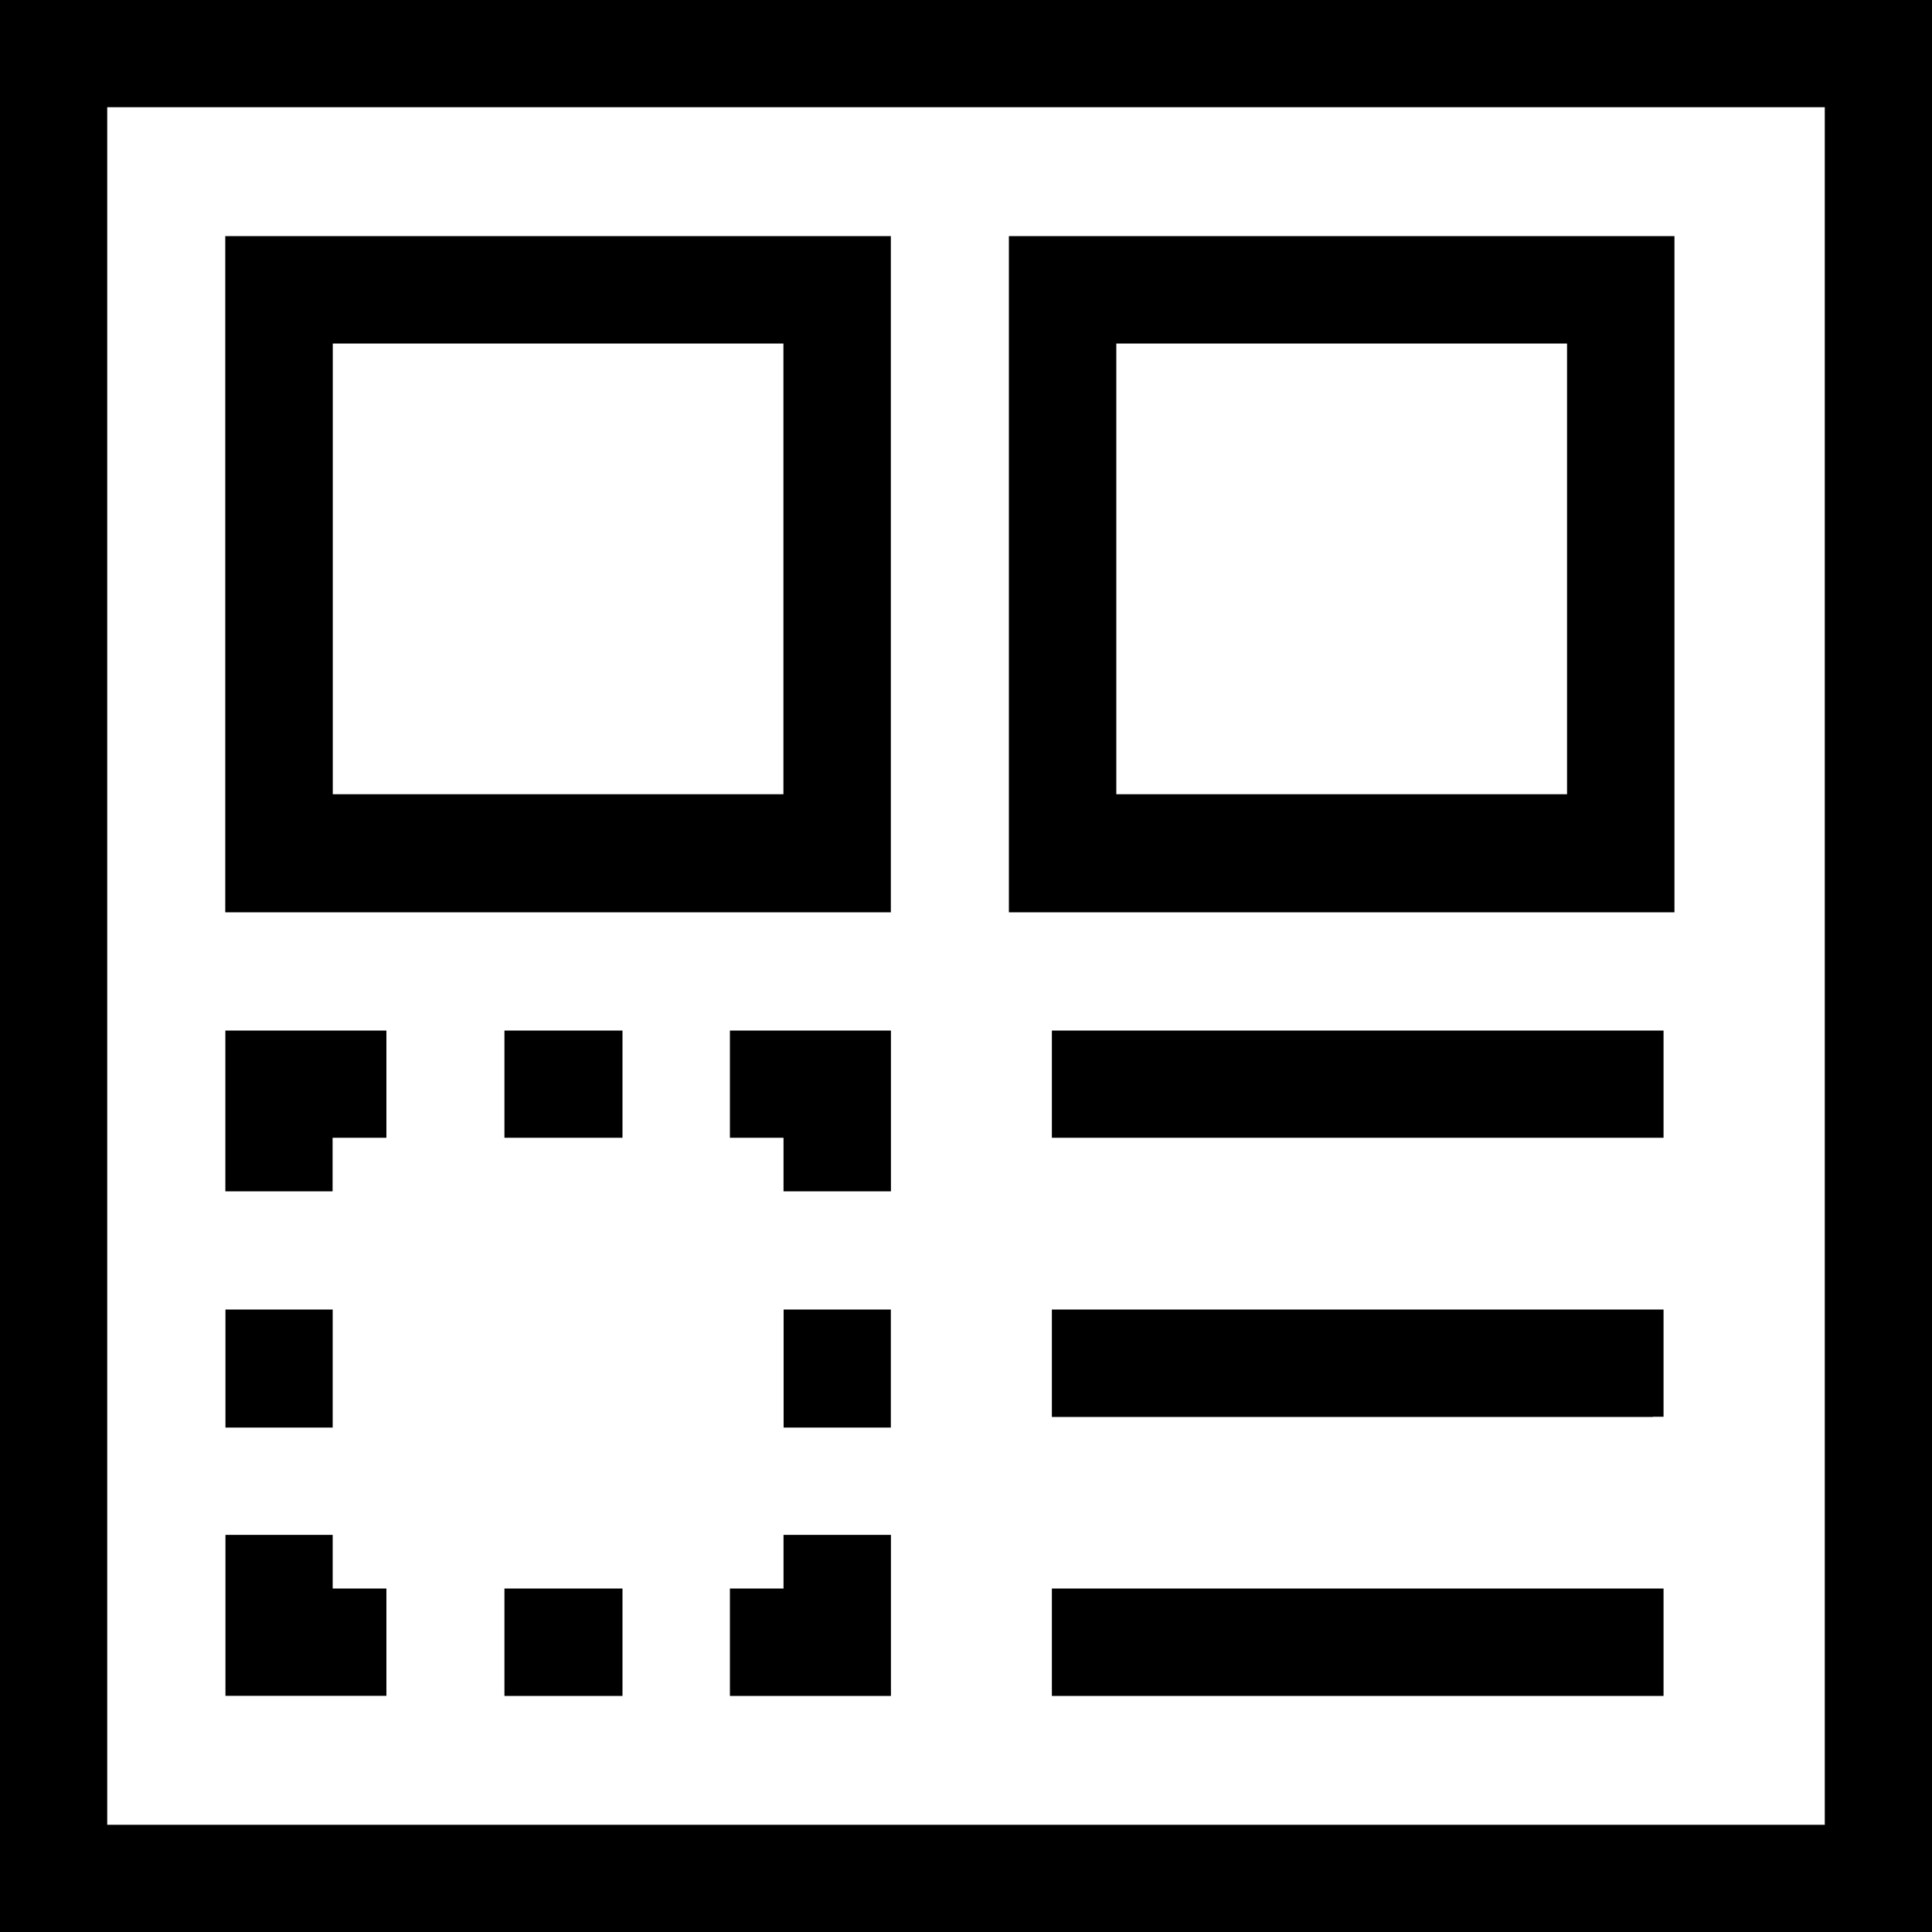
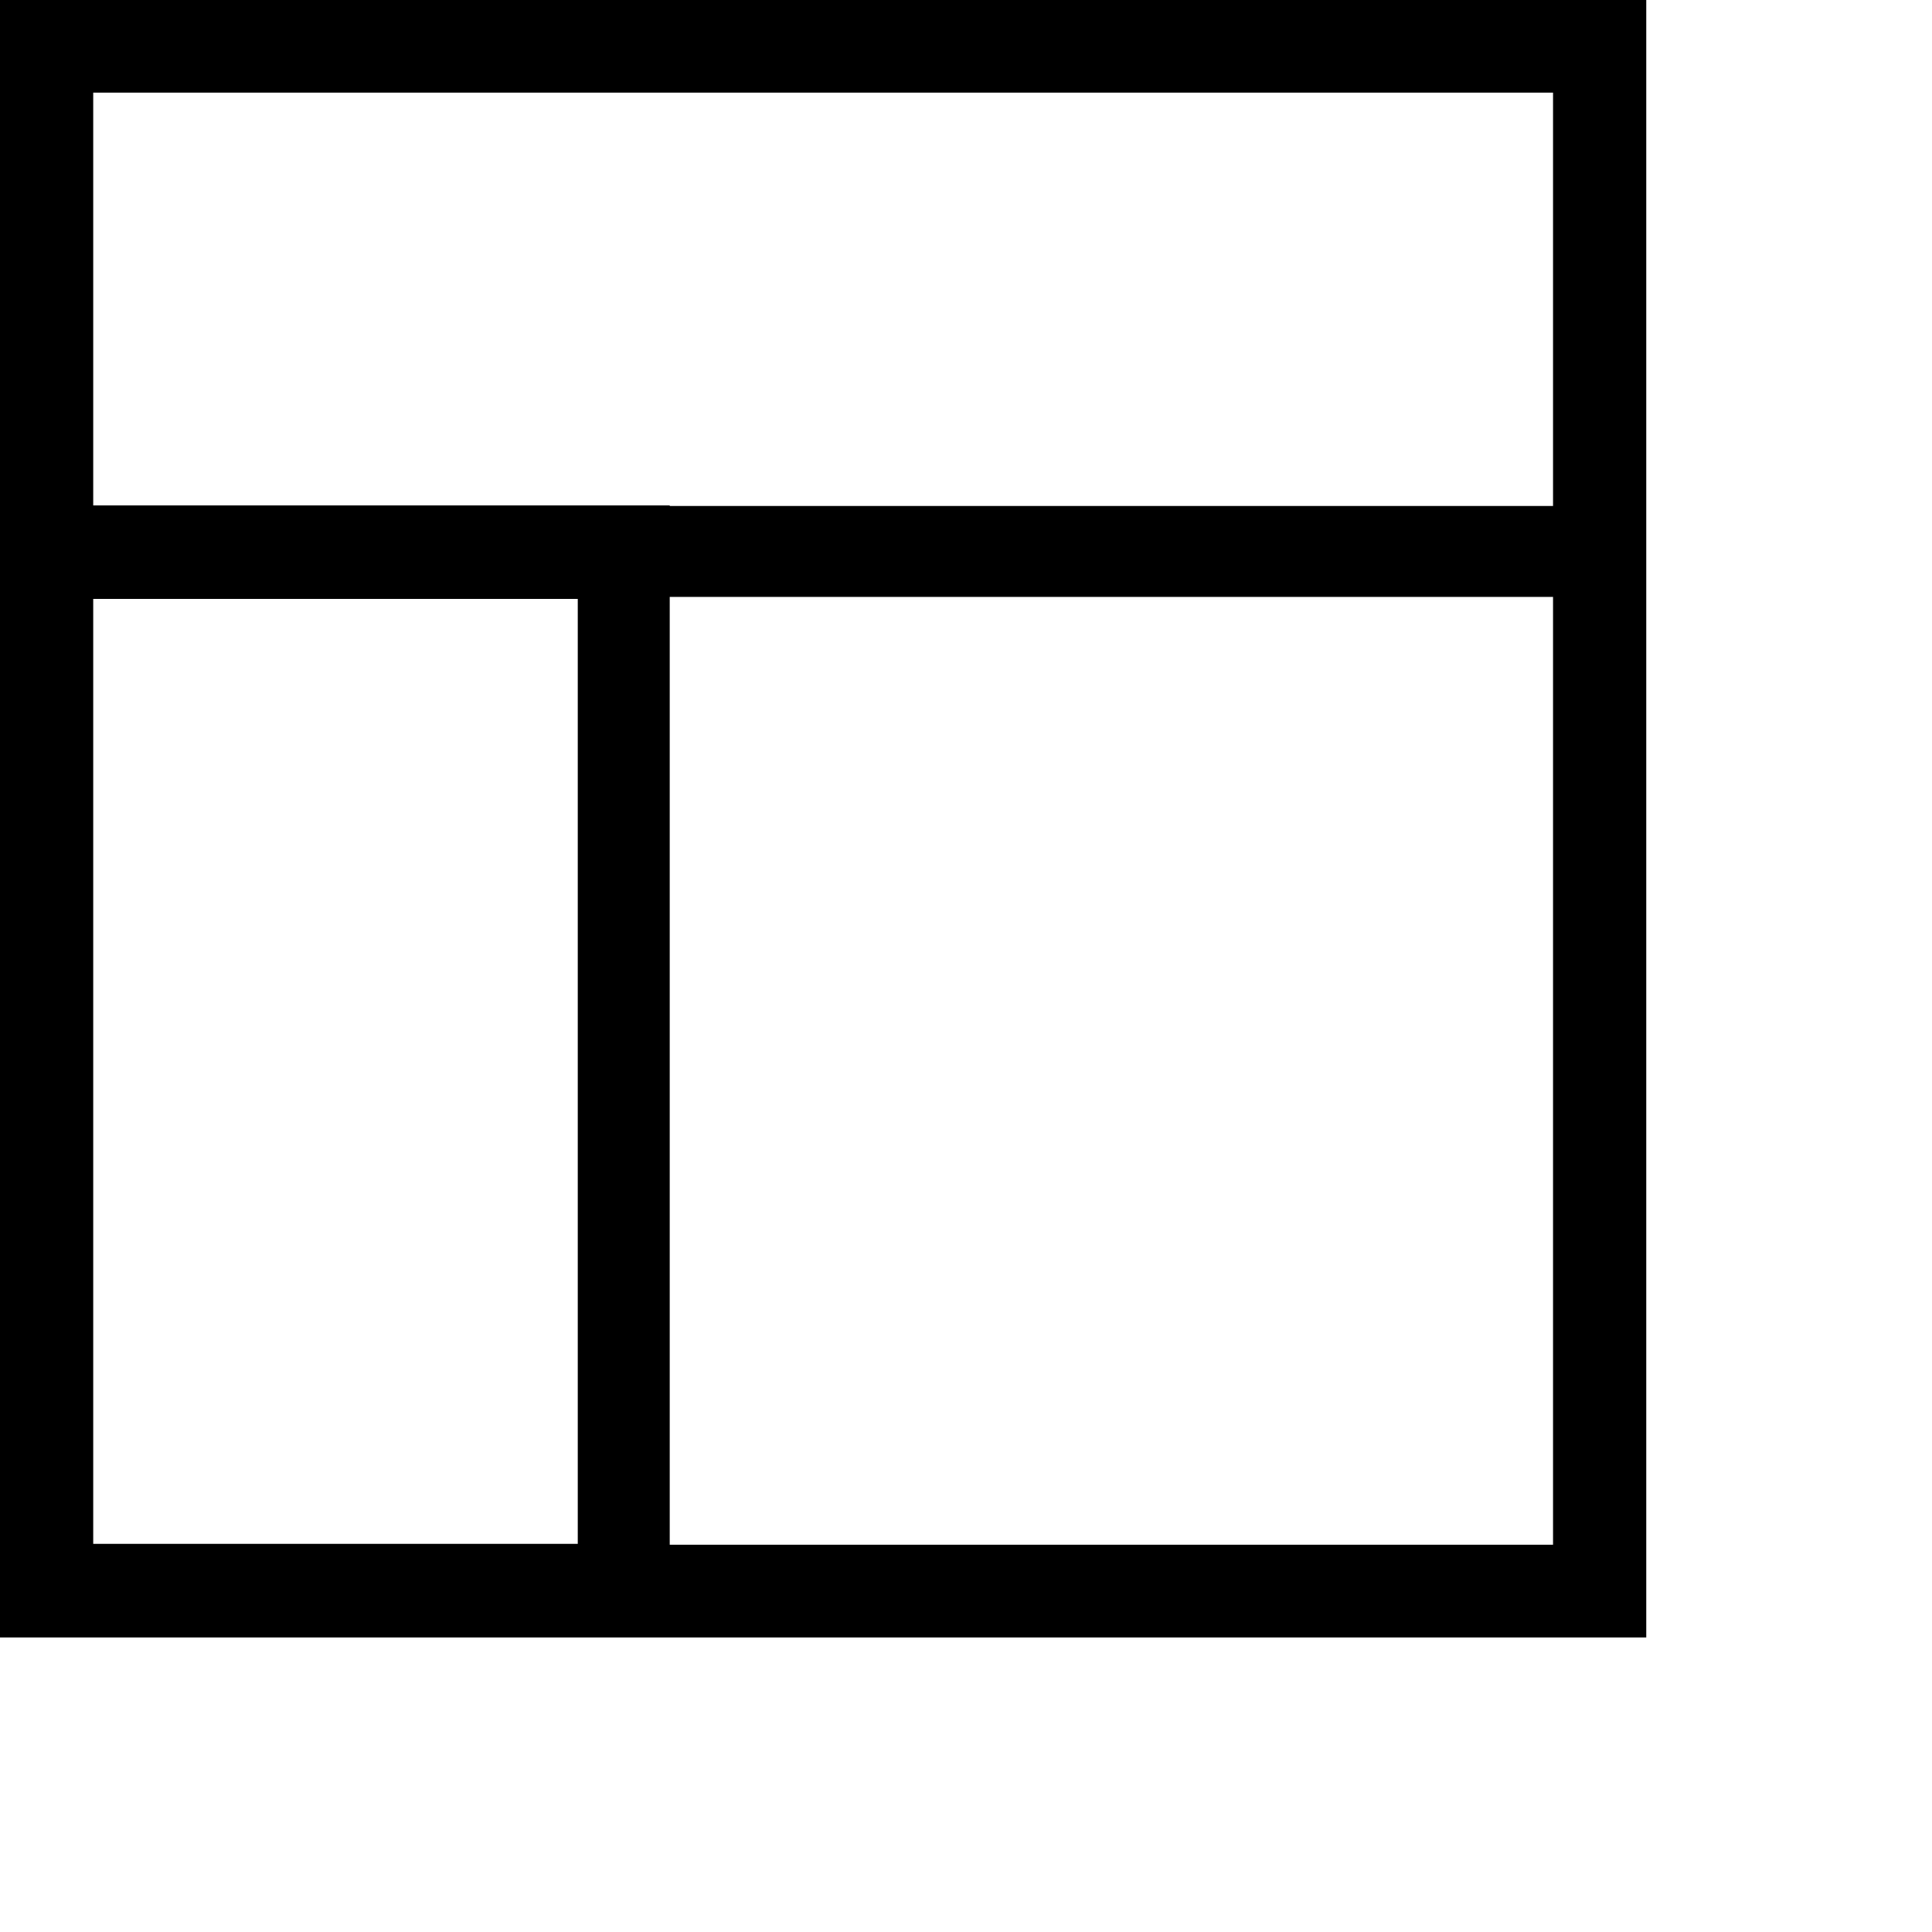
- <svg xmlns="http://www.w3.org/2000/svg" viewBox="0 0 20 20" fill-rule="evenodd" clip-rule="evenodd" stroke-linejoin="round" stroke-miterlimit="1.414">
-   <path d="M9.222 9.444h-6.89v-7h6.89v7zM3.444 8.222H8.11V3.556H3.445v4.666zm13.89 1.222h-6.89v-7h6.89v7zm-5.778-1.222h4.666V3.556h-4.666v4.666zm-2.334 9.334H7.556v-1.112h.555v-.555h1.112v1.666zm-2.778-1.112H5.222v1.112h1.222v-1.112zm-2.444 0h-.556v-.555h-1.11v1.666H4v-1.112zm-.556-2.888h-1.11v1.222h1.11v-1.222zm0-1.778H4v-1.11H2.333v1.665h1.11v-.555zm3-1.11H5.222v1.11h1.222v-1.11zm2.778 0H7.556v1.11h.555v.555h1.112v-1.666zm0 2.888h-1.11v1.222h1.11v-1.222zm7.89-1.778h-6.223v-1.11h6.332v1.11h-.11zm0 2.89h-6.223v-1.112h6.332v1.11h-.11zm0 2.888h-6.223v-1.112h6.332v1.112h-.11zM20 20H0V0h20v20zM1.11 18.89h17.78V1.11H1.11v17.78z" fill-rule="nonzero" />
+ <svg xmlns="http://www.w3.org/2000/svg" viewBox="0 0 20 20" version="1.1" xml:space="preserve" style="fill-rule:evenodd;clip-rule:evenodd;stroke-linejoin:round;stroke-miterlimit:1.414;">
+   <path d="M17.042,0l0,16.951l-10.109,0l-6.933,0l0,-10.77l0,-0.949l0,-5.232c0,0 11.361,0 17.042,0ZM16.077,6.179l-9.144,0l0,9.812l9.144,0l0,-9.812ZM5.981,6.2l-5.016,0l0,9.782l5.016,0l0,-9.782ZM0.965,0.959l0,4.273l5.968,0l0,0.006l9.144,0l0,-4.279l-15.112,0Z" style="fill:#000;" />
</svg>
